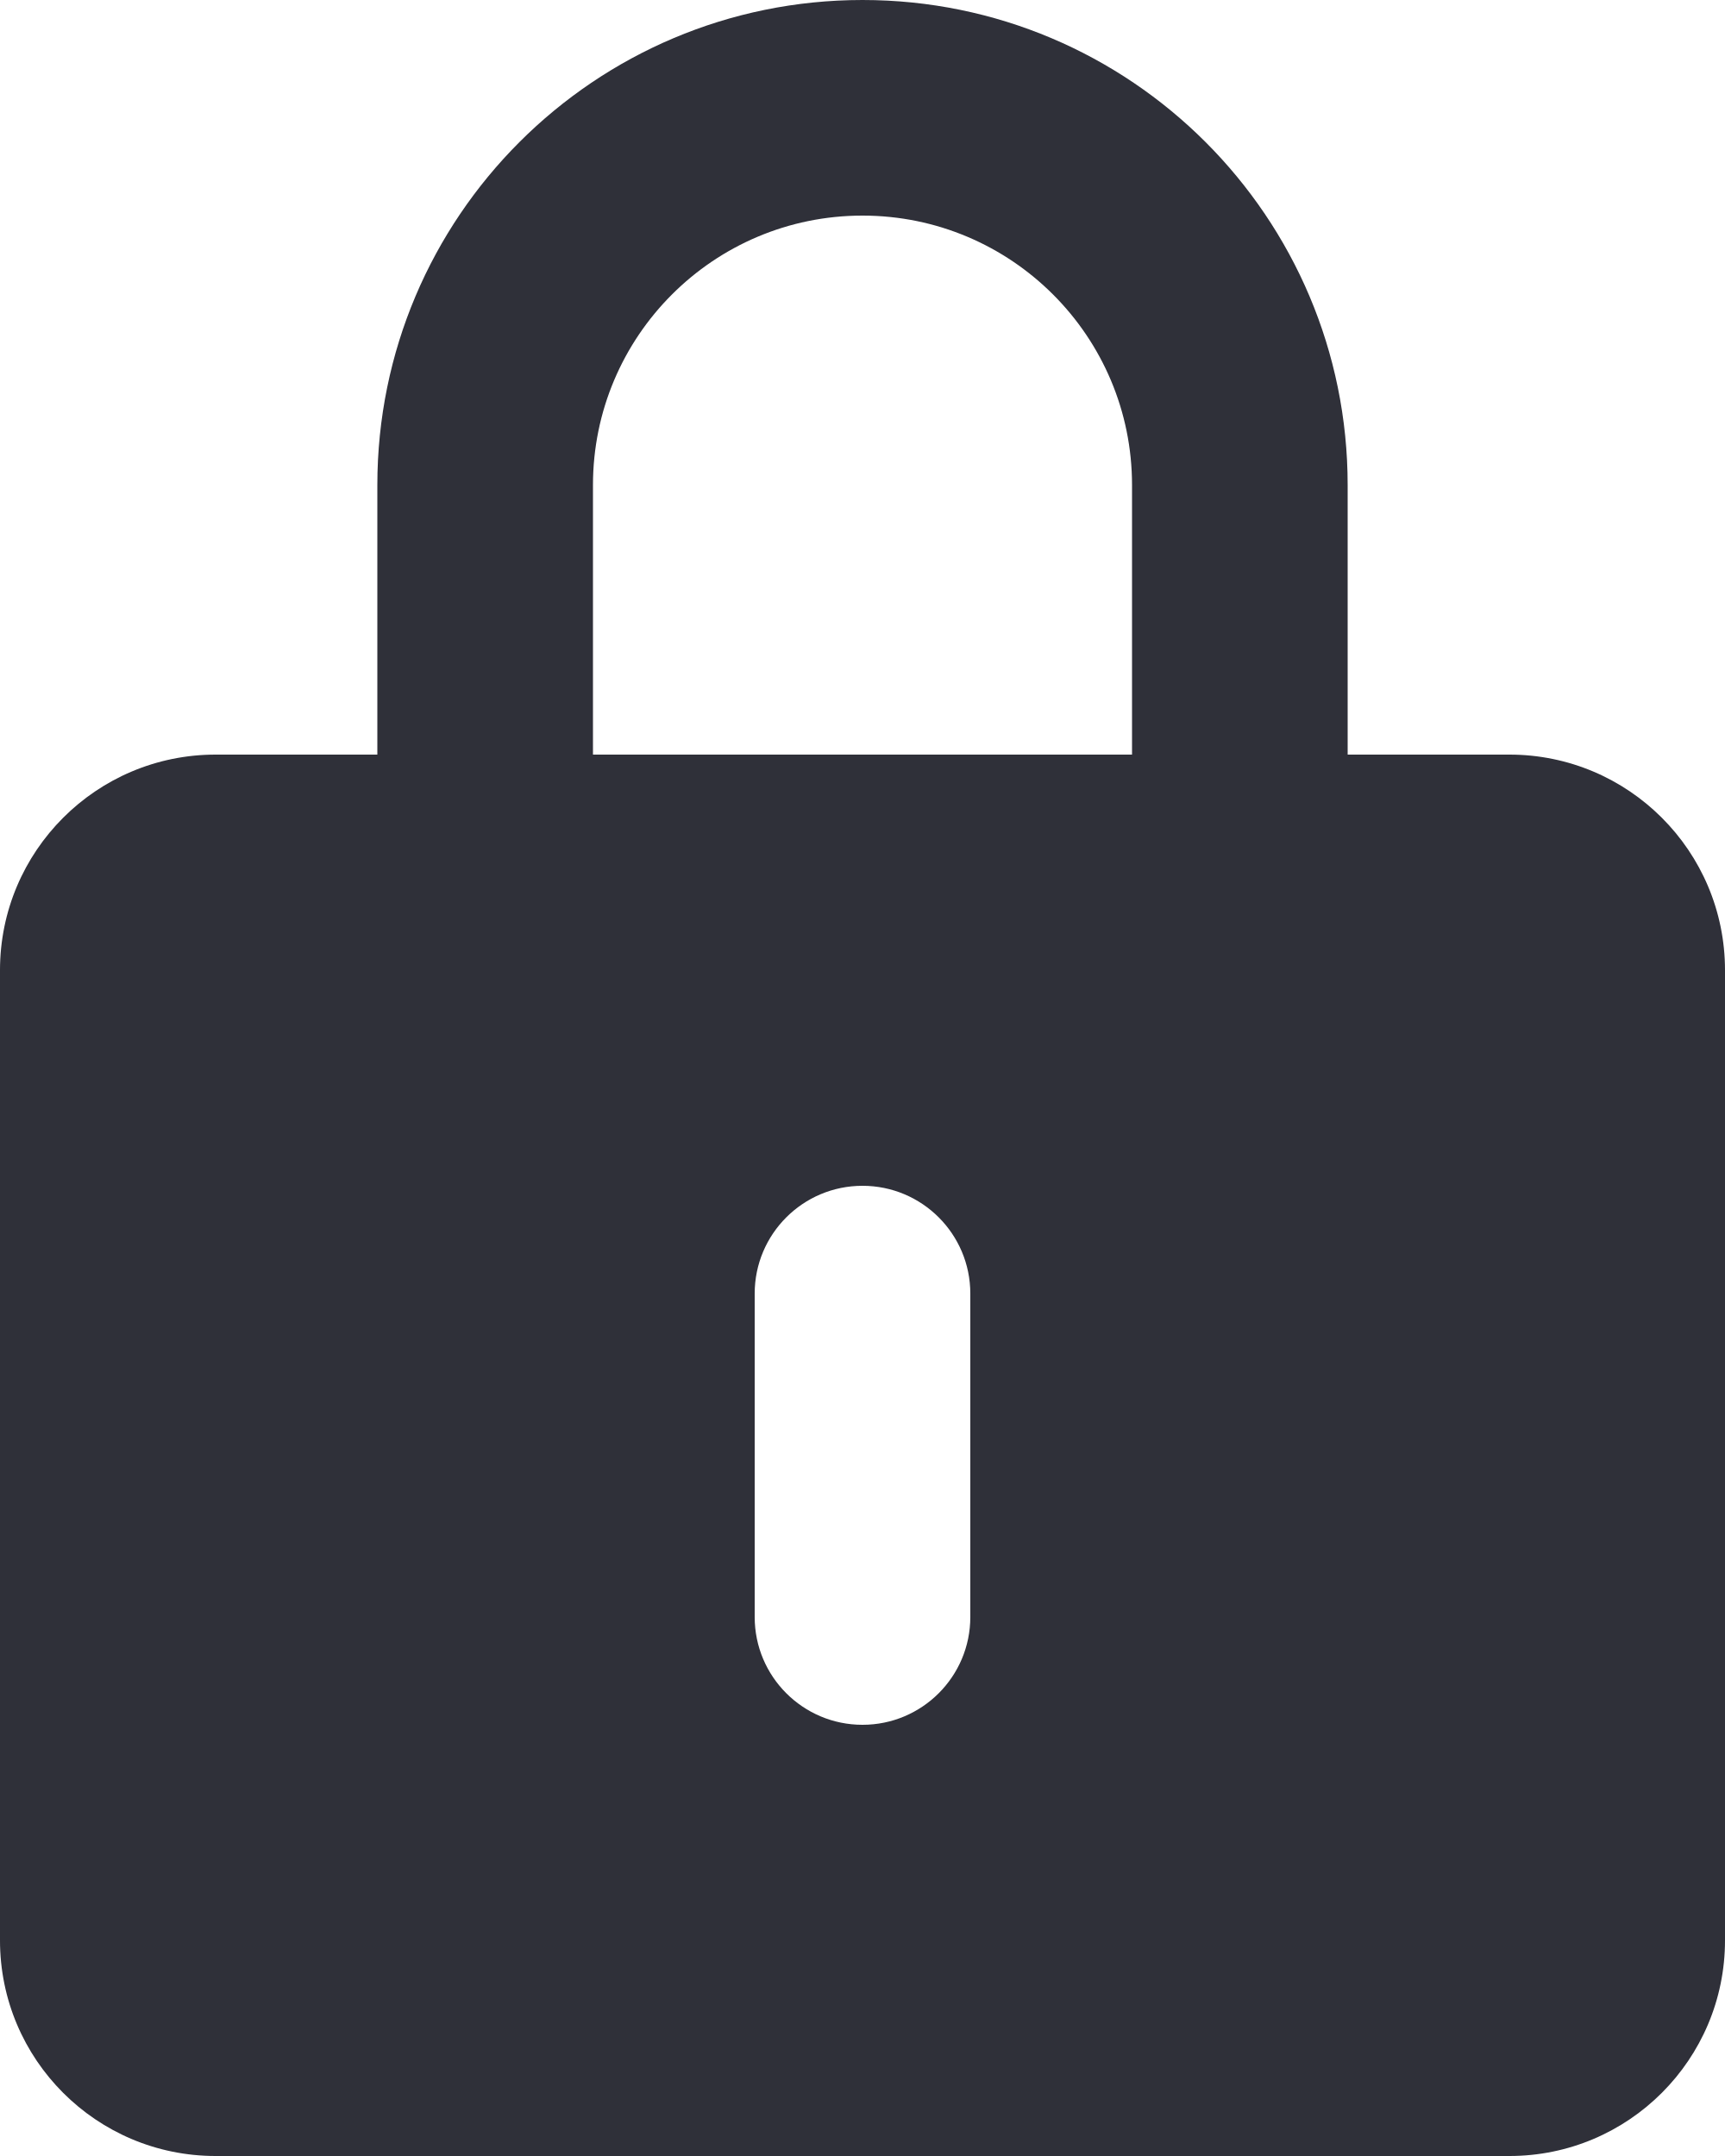
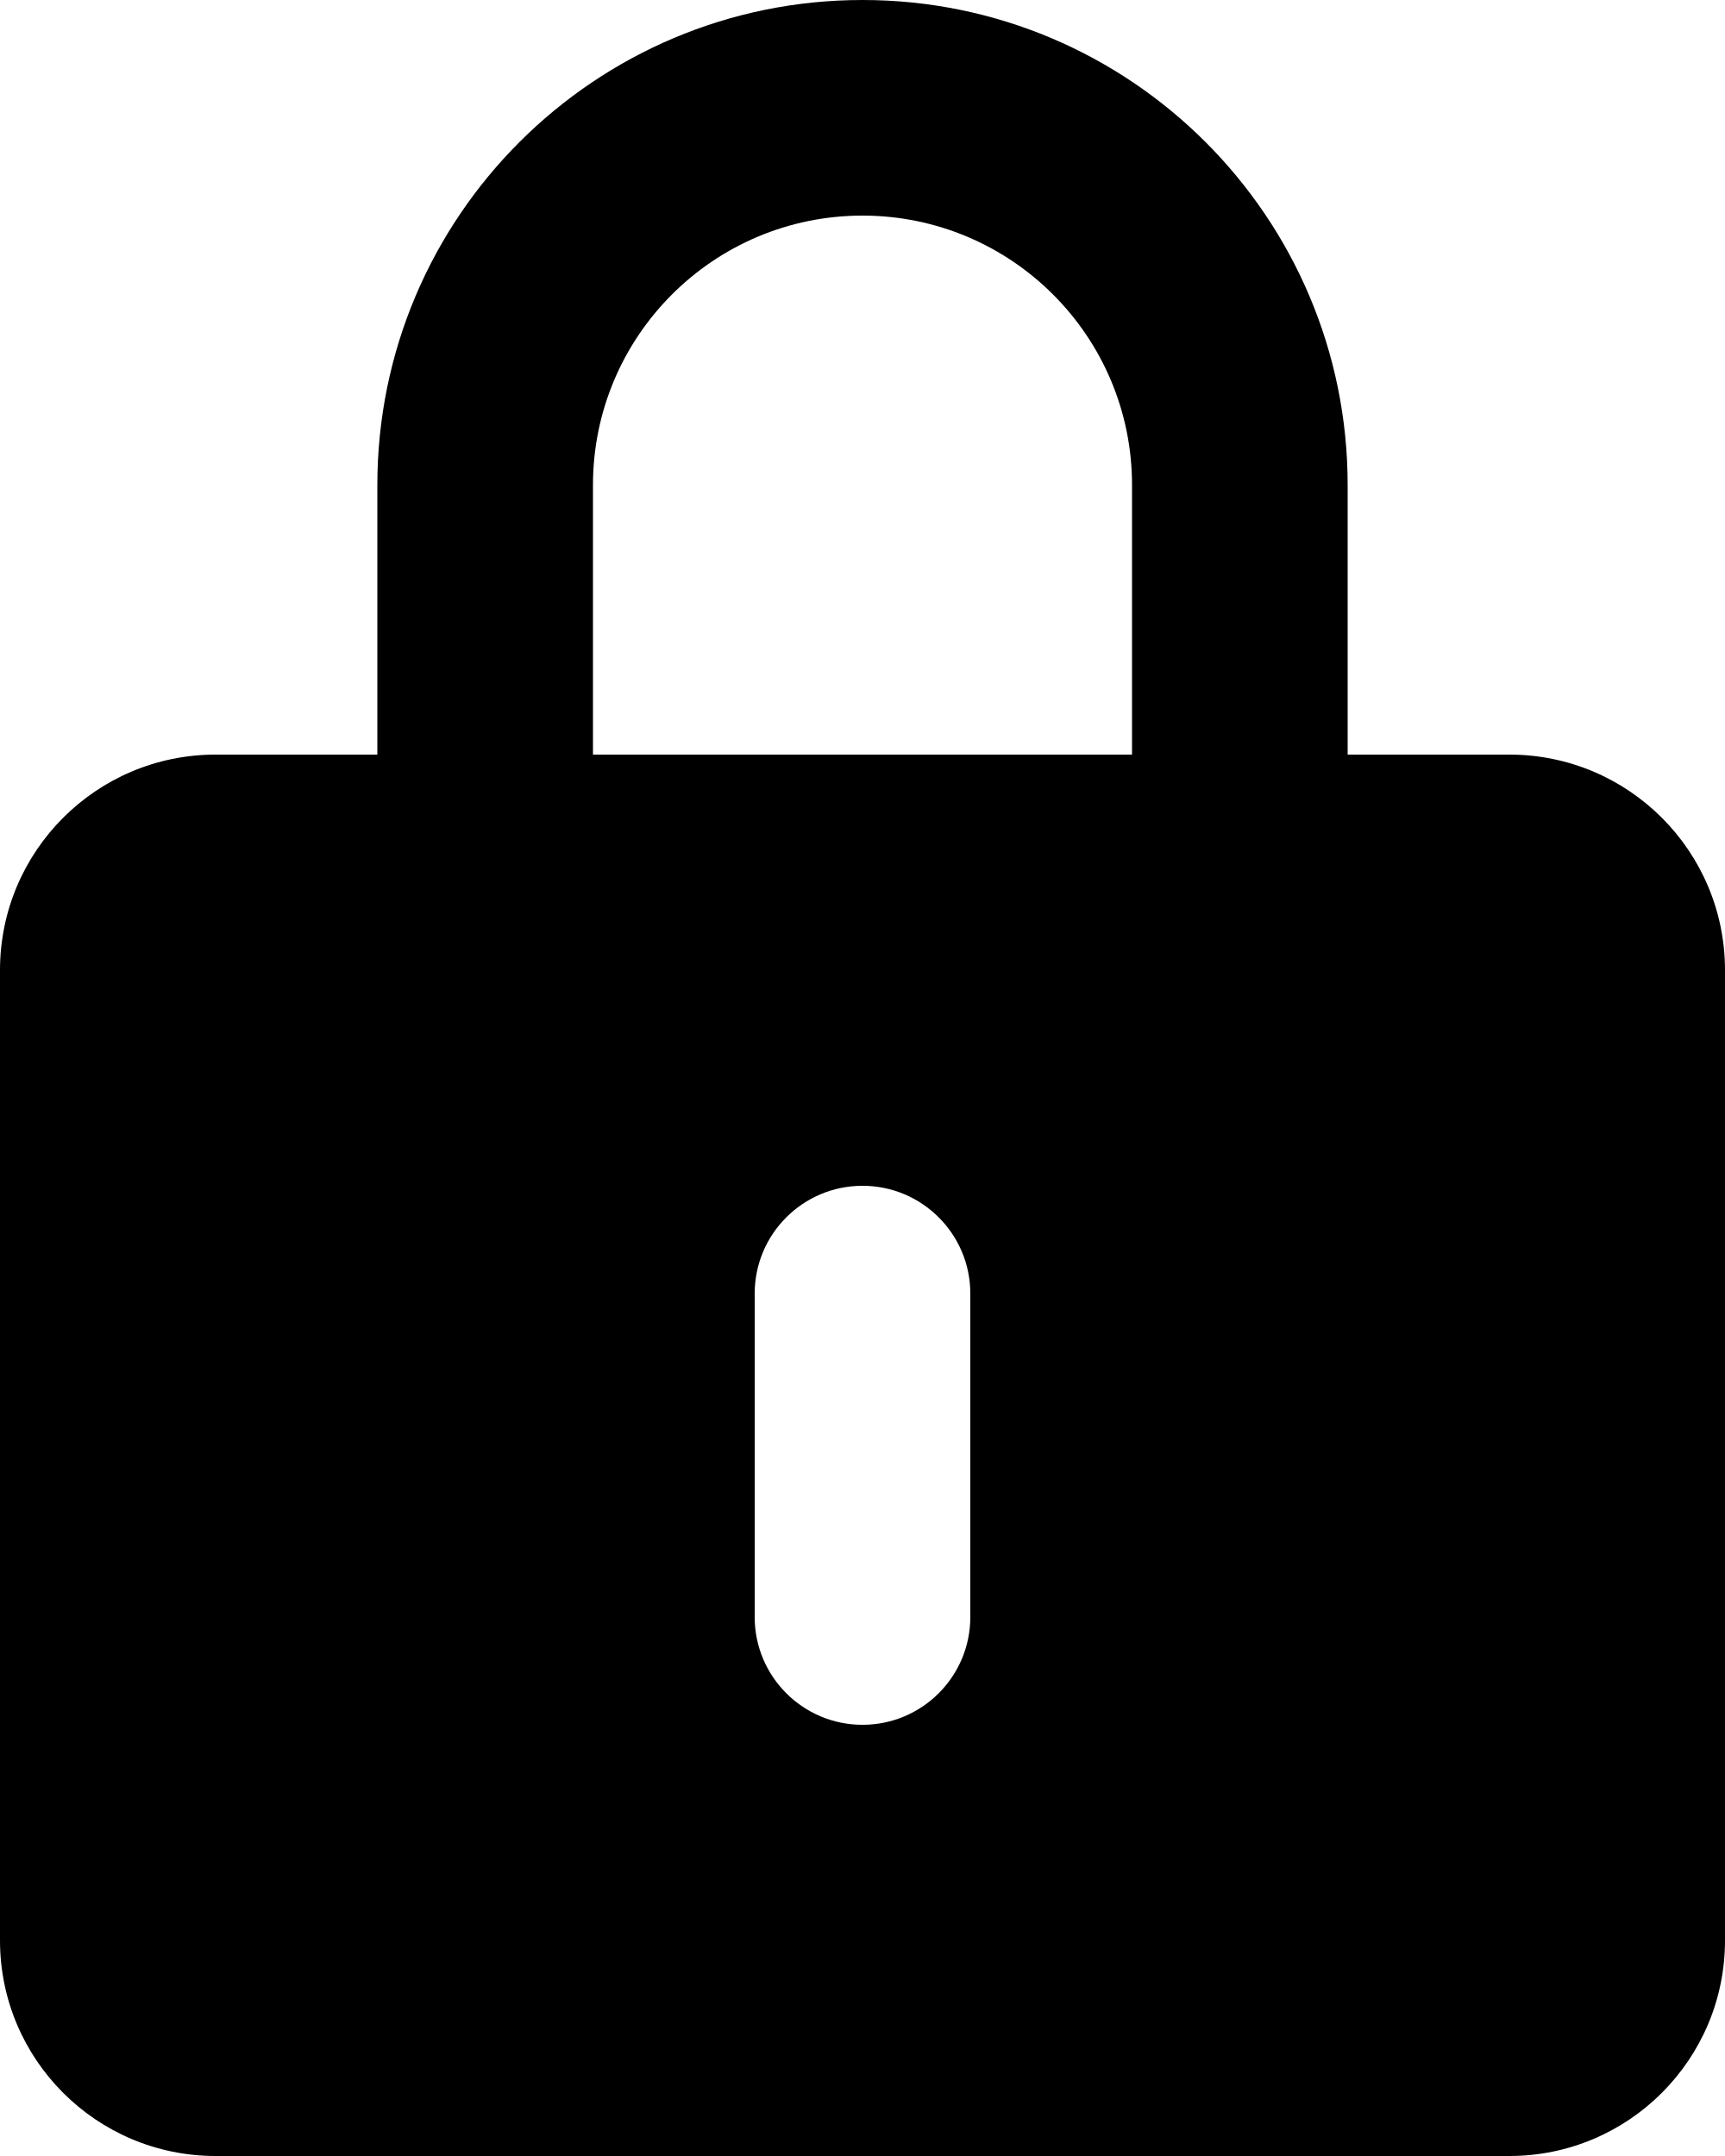
<svg xmlns="http://www.w3.org/2000/svg" fill="currentColor" viewBox="0 0 16 20">
-   <path fill="#2F3039" d="M14 7h-1.5V4.5a4.5 4.5 0 1 0-9 0V7H2a2 2 0 0 0-2 2v9a2 2 0 0 0 2 2h12a2 2 0 0 0 2-2V9a2 2 0 0 0-2-2Zm-5 8a1 1 0 1 1-2 0v-3a1 1 0 1 1 2 0v3Zm1.5-8h-5V4.5a2.5 2.5 0 1 1 5 0V7Z" />
+   <path fill="currentColor" d="M14 7h-1.5V4.5a4.5 4.5 0 1 0-9 0V7H2a2 2 0 0 0-2 2v9a2 2 0 0 0 2 2h12a2 2 0 0 0 2-2V9a2 2 0 0 0-2-2Zm-5 8a1 1 0 1 1-2 0v-3a1 1 0 1 1 2 0v3Zm1.5-8h-5V4.5a2.5 2.5 0 1 1 5 0V7Z" />
</svg>
